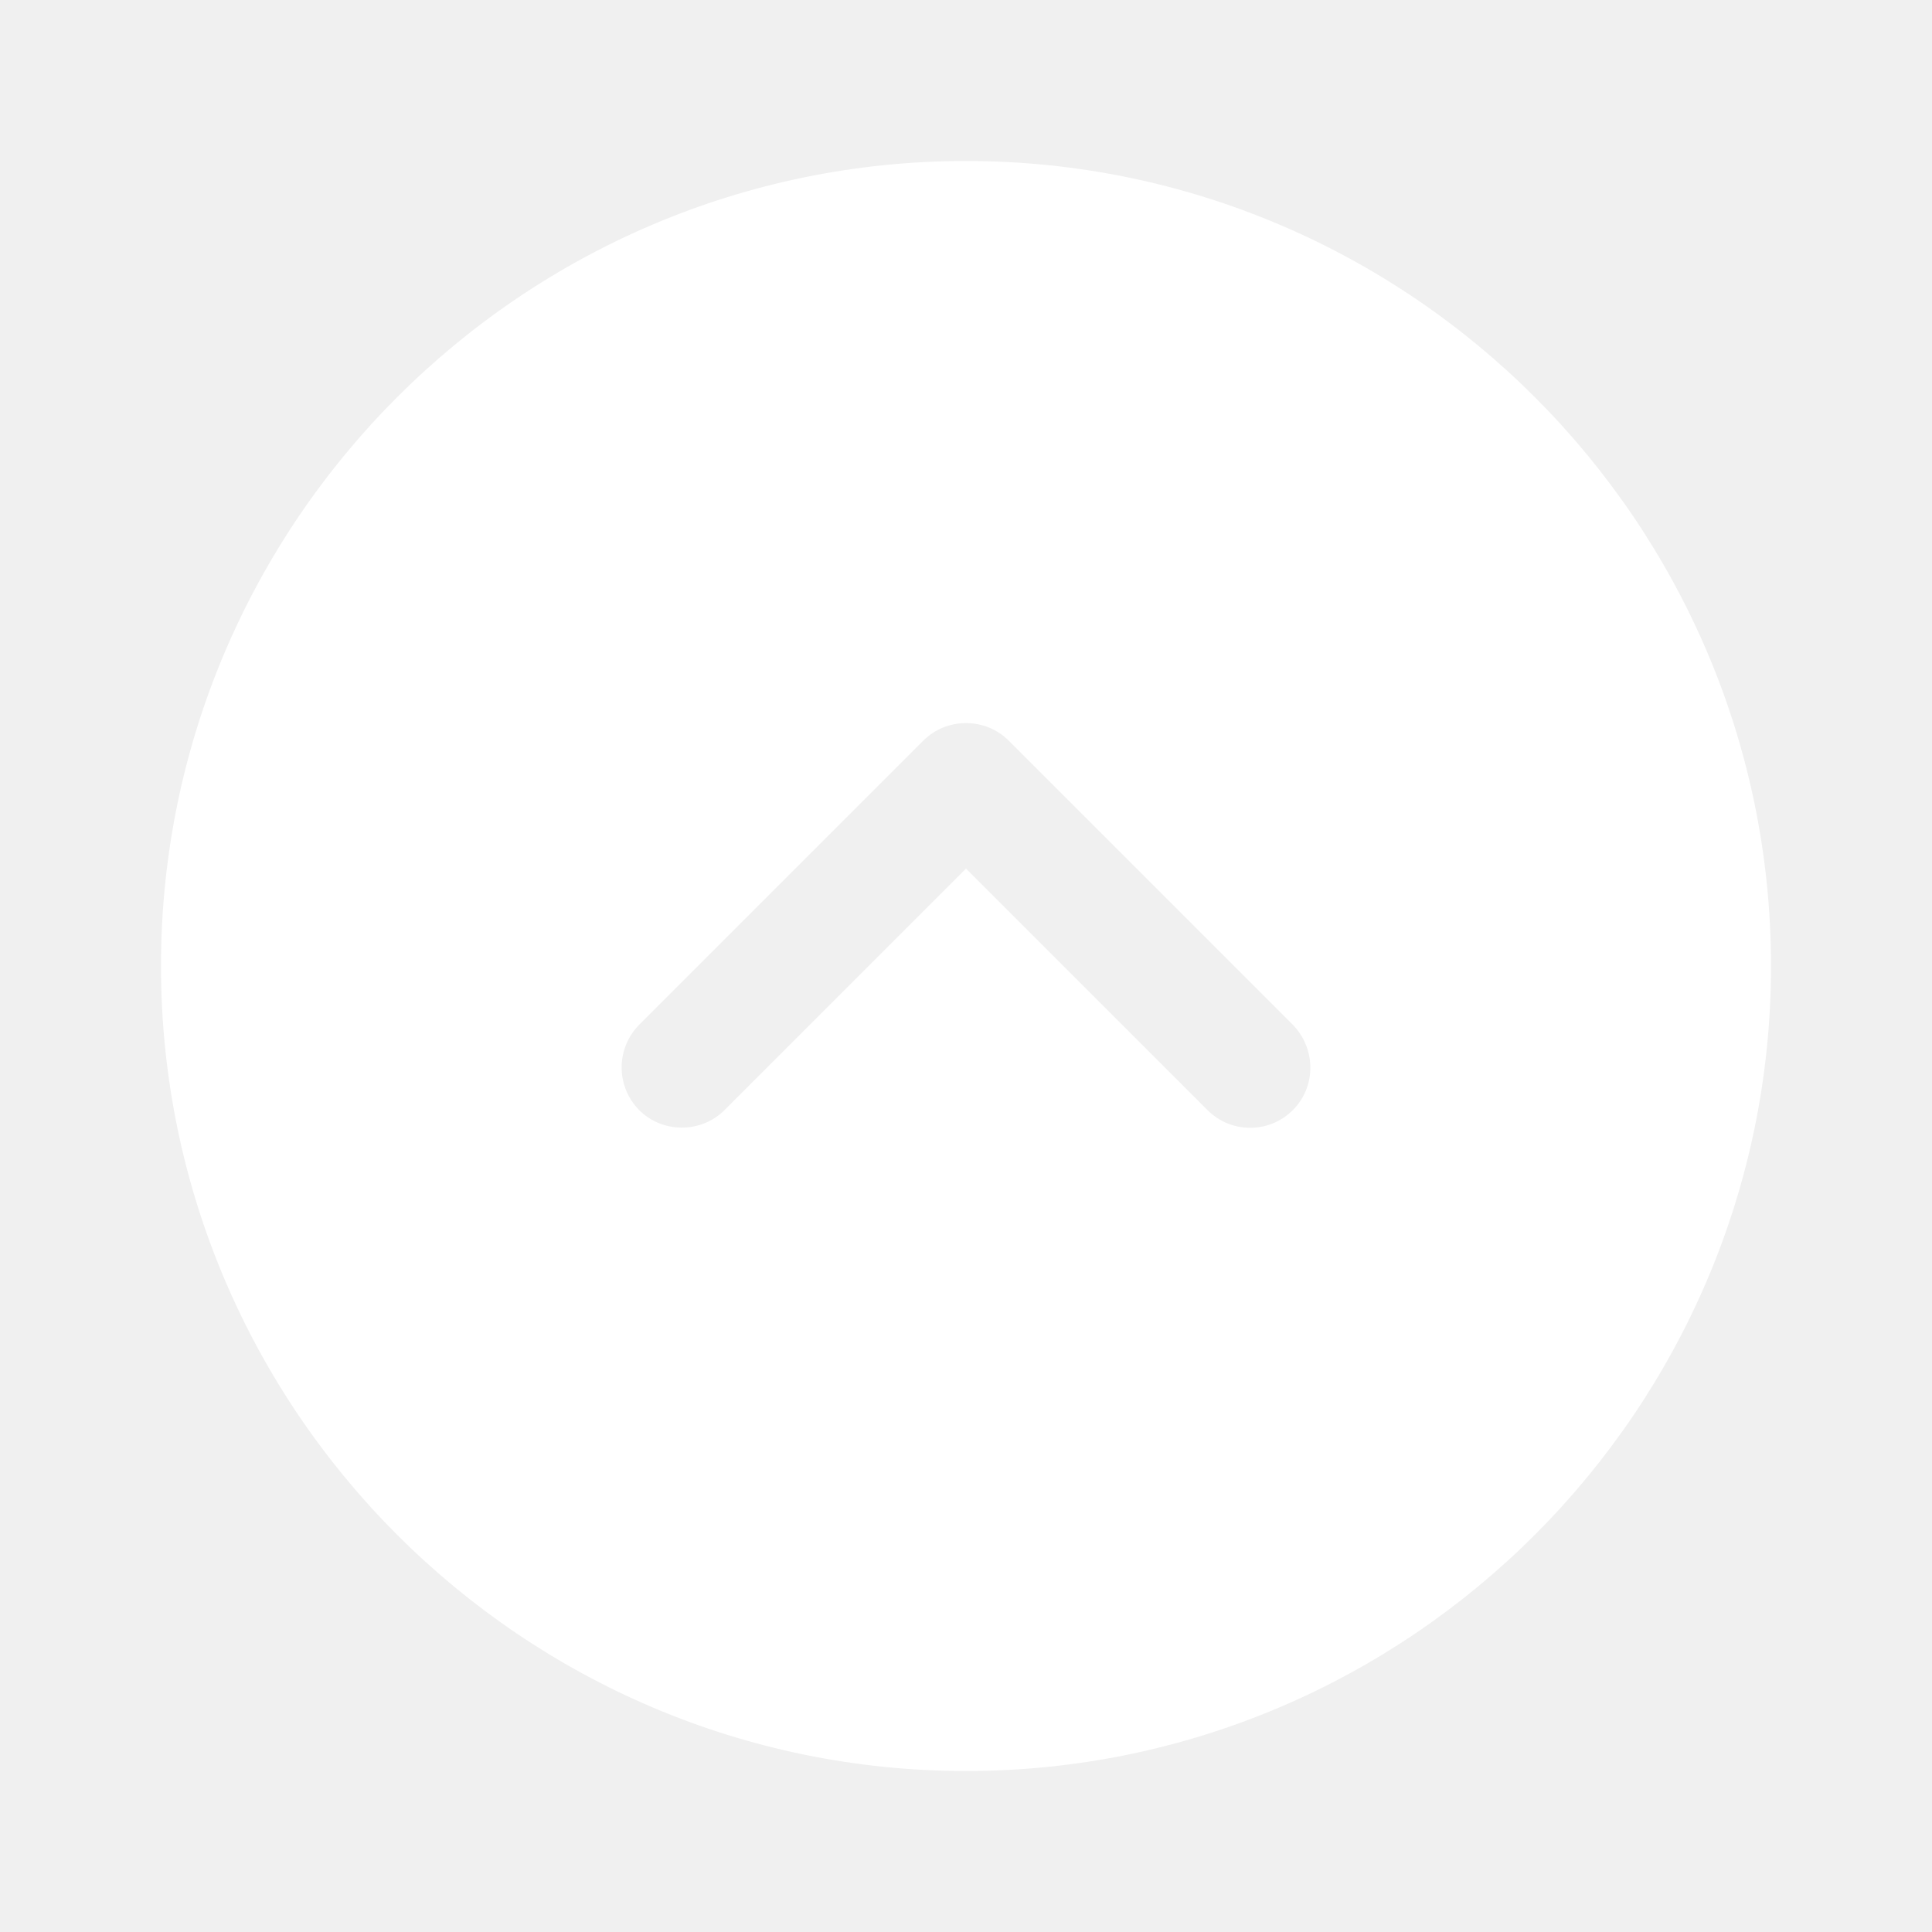
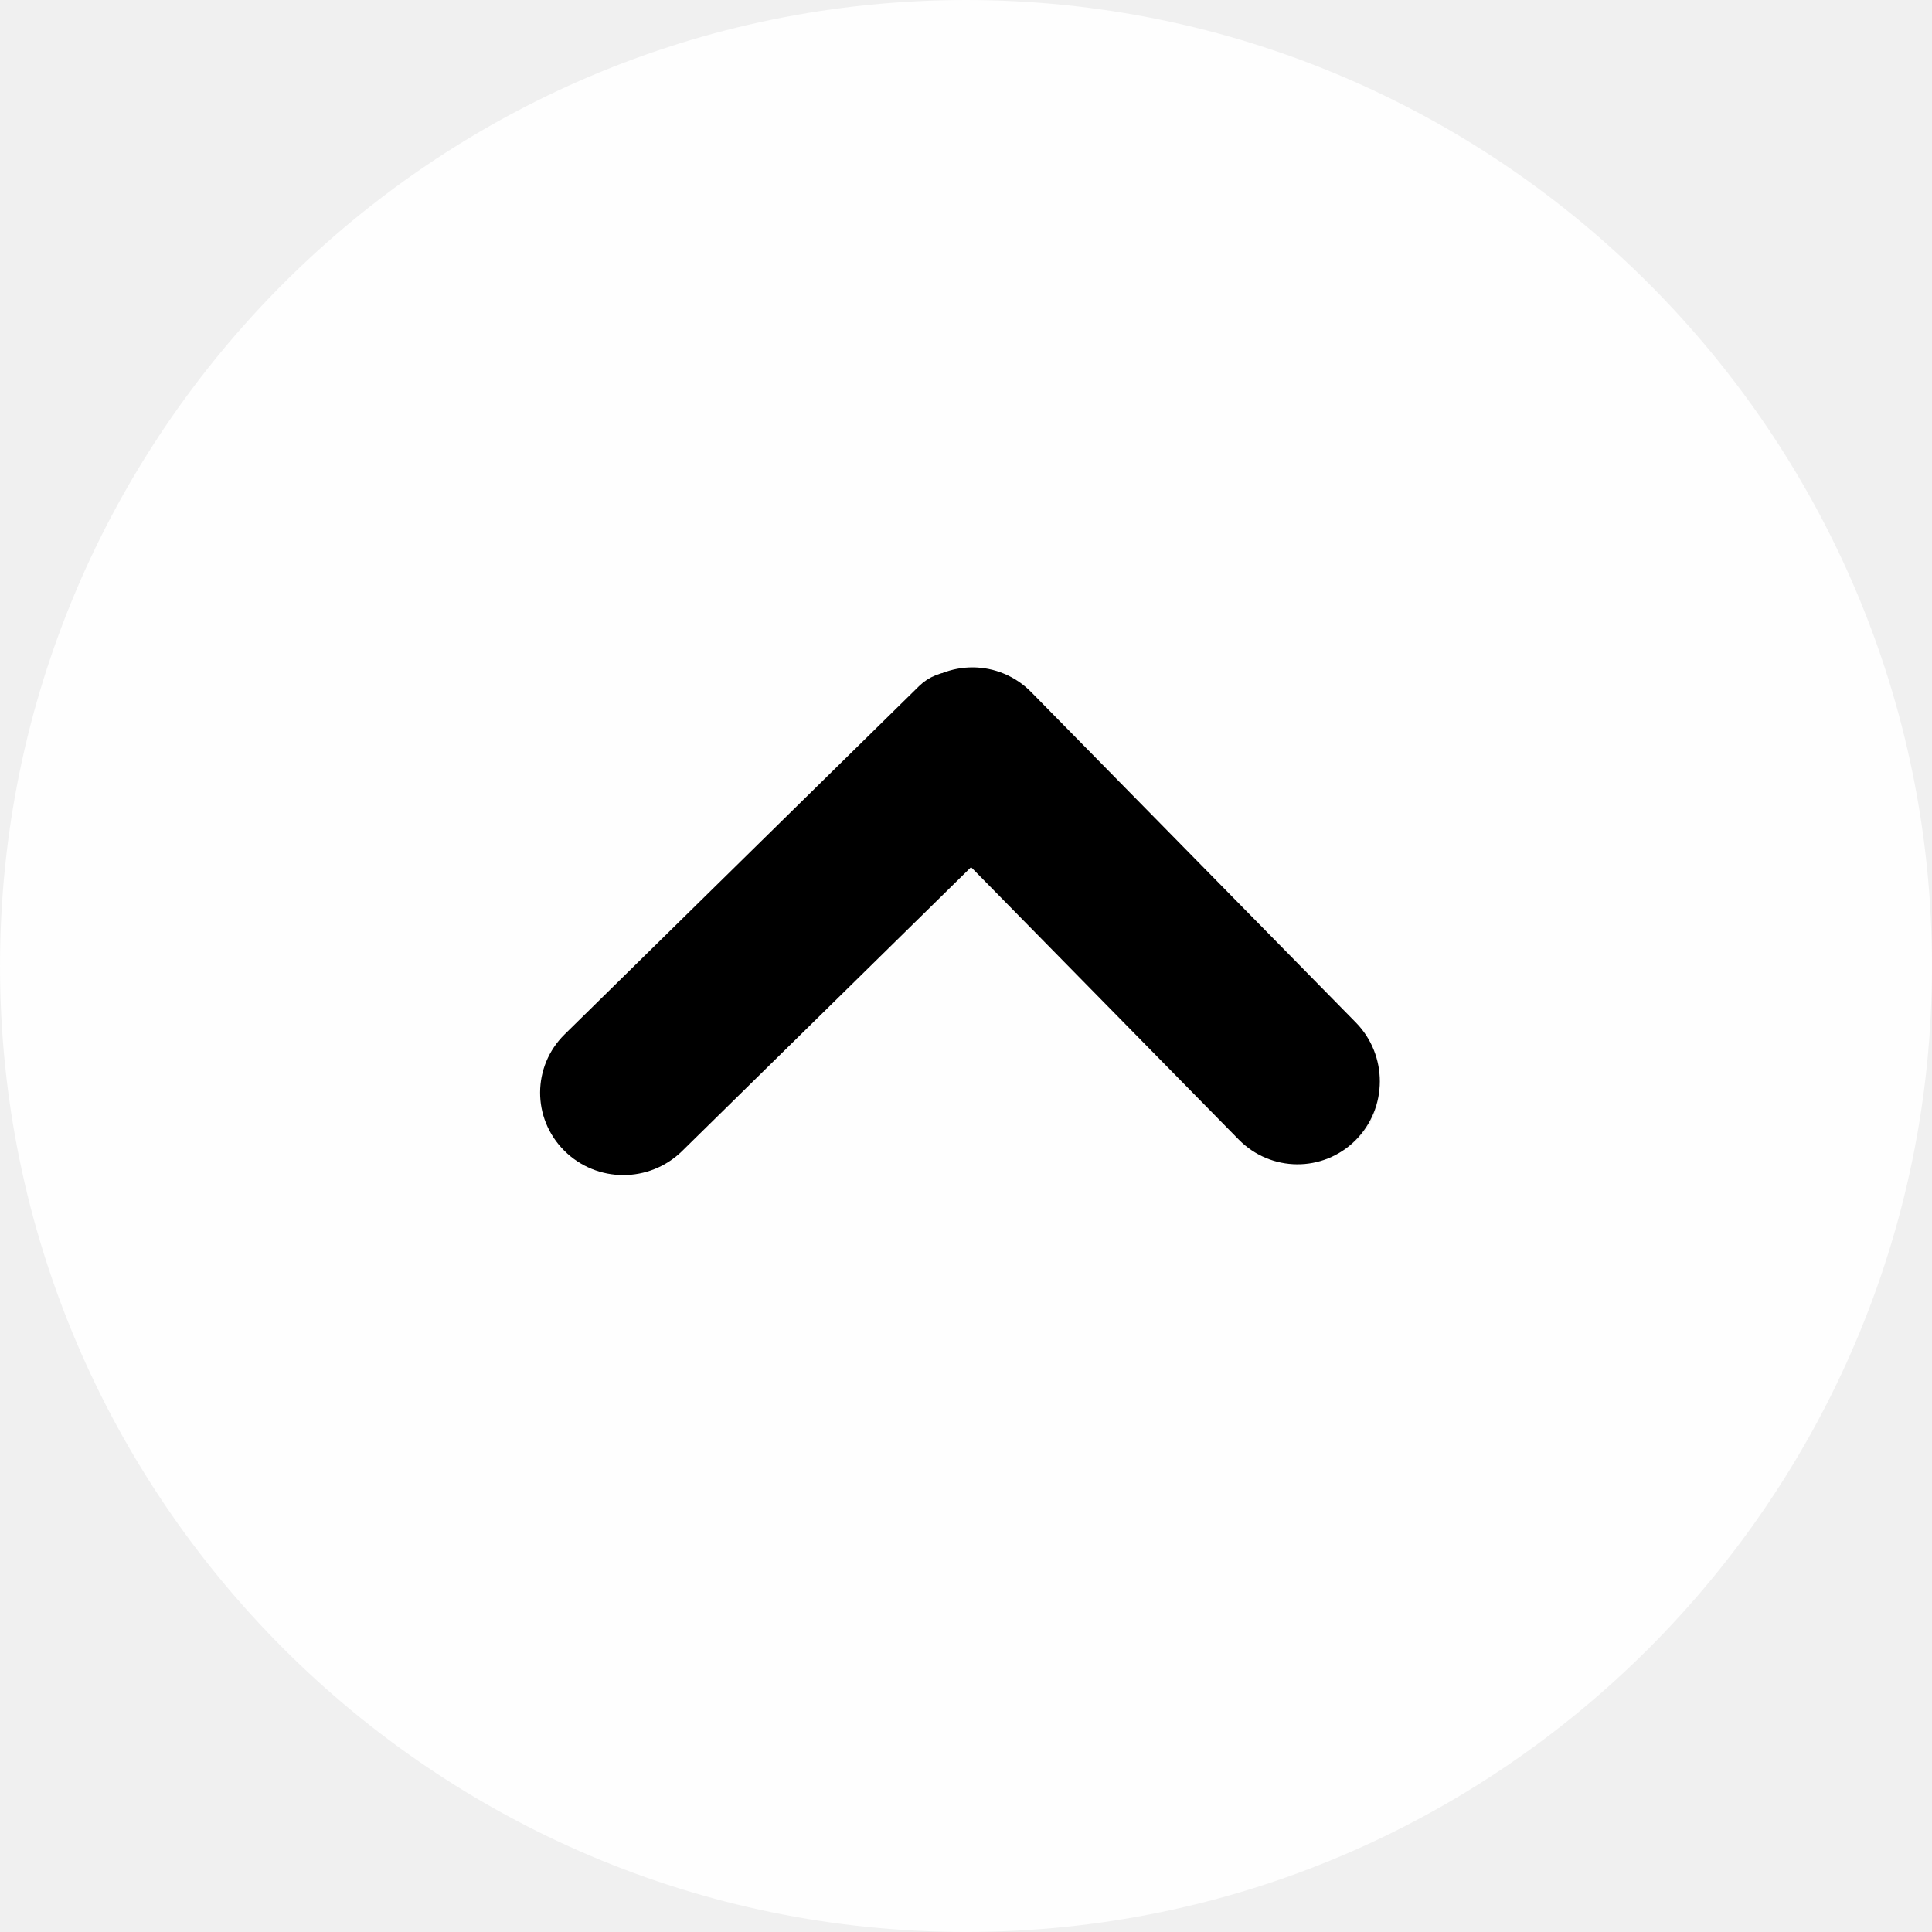
- <svg xmlns="http://www.w3.org/2000/svg" width="70" height="70" viewBox="0 0 70 70" fill="none">
-   <path d="M35 5.833C18.929 5.833 5.833 18.929 5.833 35C5.833 51.071 18.929 64.167 35 64.167C51.071 64.167 64.167 51.071 64.167 35C64.167 18.929 51.071 5.833 35 5.833ZM46.842 40.221C46.404 40.658 45.85 40.862 45.296 40.862C44.742 40.862 44.188 40.658 43.75 40.221L35 31.471L26.25 40.221C25.404 41.067 24.004 41.067 23.158 40.221C22.752 39.809 22.523 39.254 22.523 38.675C22.523 38.096 22.752 37.541 23.158 37.129L33.454 26.833C34.3 25.988 35.7 25.988 36.546 26.833L46.842 37.129C47.688 38.004 47.688 39.375 46.842 40.221Z" fill="white" />
+ <svg xmlns="http://www.w3.org/2000/svg" xmlns:ns1="https://boxy-svg.com" viewBox="588.815 207.674 58.334 58.333">
+   <path d="M 617.982 207.674 C 601.911 207.674 588.815 220.77 588.815 236.841 C 588.815 252.912 601.911 266.007 617.982 266.007 C 634.053 266.007 647.149 252.912 647.149 236.841 C 647.149 220.77 634.053 207.674 617.982 207.674 Z M 629.824 242.062 C 629.386 242.499 628.832 242.703 628.278 242.703 C 627.724 242.703 627.17 242.499 626.732 242.062 L 617.982 233.312 L 609.232 242.062 C 608.386 242.907 606.986 242.907 606.14 242.062 C 605.734 241.65 605.505 241.094 605.505 240.516 C 605.505 239.937 605.734 239.382 606.14 238.97 L 616.436 228.674 C 617.282 227.828 618.682 227.828 619.528 228.674 L 629.824 238.97 C 630.67 239.845 630.67 241.216 629.824 242.062 Z" fill="rgba(255, 255, 255, 0.9)" style="" />
+   <path style="stroke: rgb(0, 0, 0);" d="M 215.919 289.085 H 216.924 A 1.991 1.991 0 0 1 218.915 291.076 V 305.075 A 2 2.009 0 0 1 216.915 307.084 H 216.906 A 1.991 1.991 0 0 1 214.915 305.093 V 290.089 A 1.004 1.004 0 0 1 215.919 289.085 Z" transform="matrix(0.707095, 0.707119, -0.713326, 0.700887, 671.8823, -126.548)" ns1:shape="rect 214.915 289.085 4 17.999 1.004 1.991 2.009 1.991 1@0f7a4c17" />
+   <rect style="stroke: rgb(0, 0, 0);" transform="matrix(-0.70712, 0.707094, -0.700887, -0.713327, 985.3913, 294.5774)" x="214.915" y="289.083" width="4" height="17.999" rx="2.009" ry="2.009" />
</svg>
